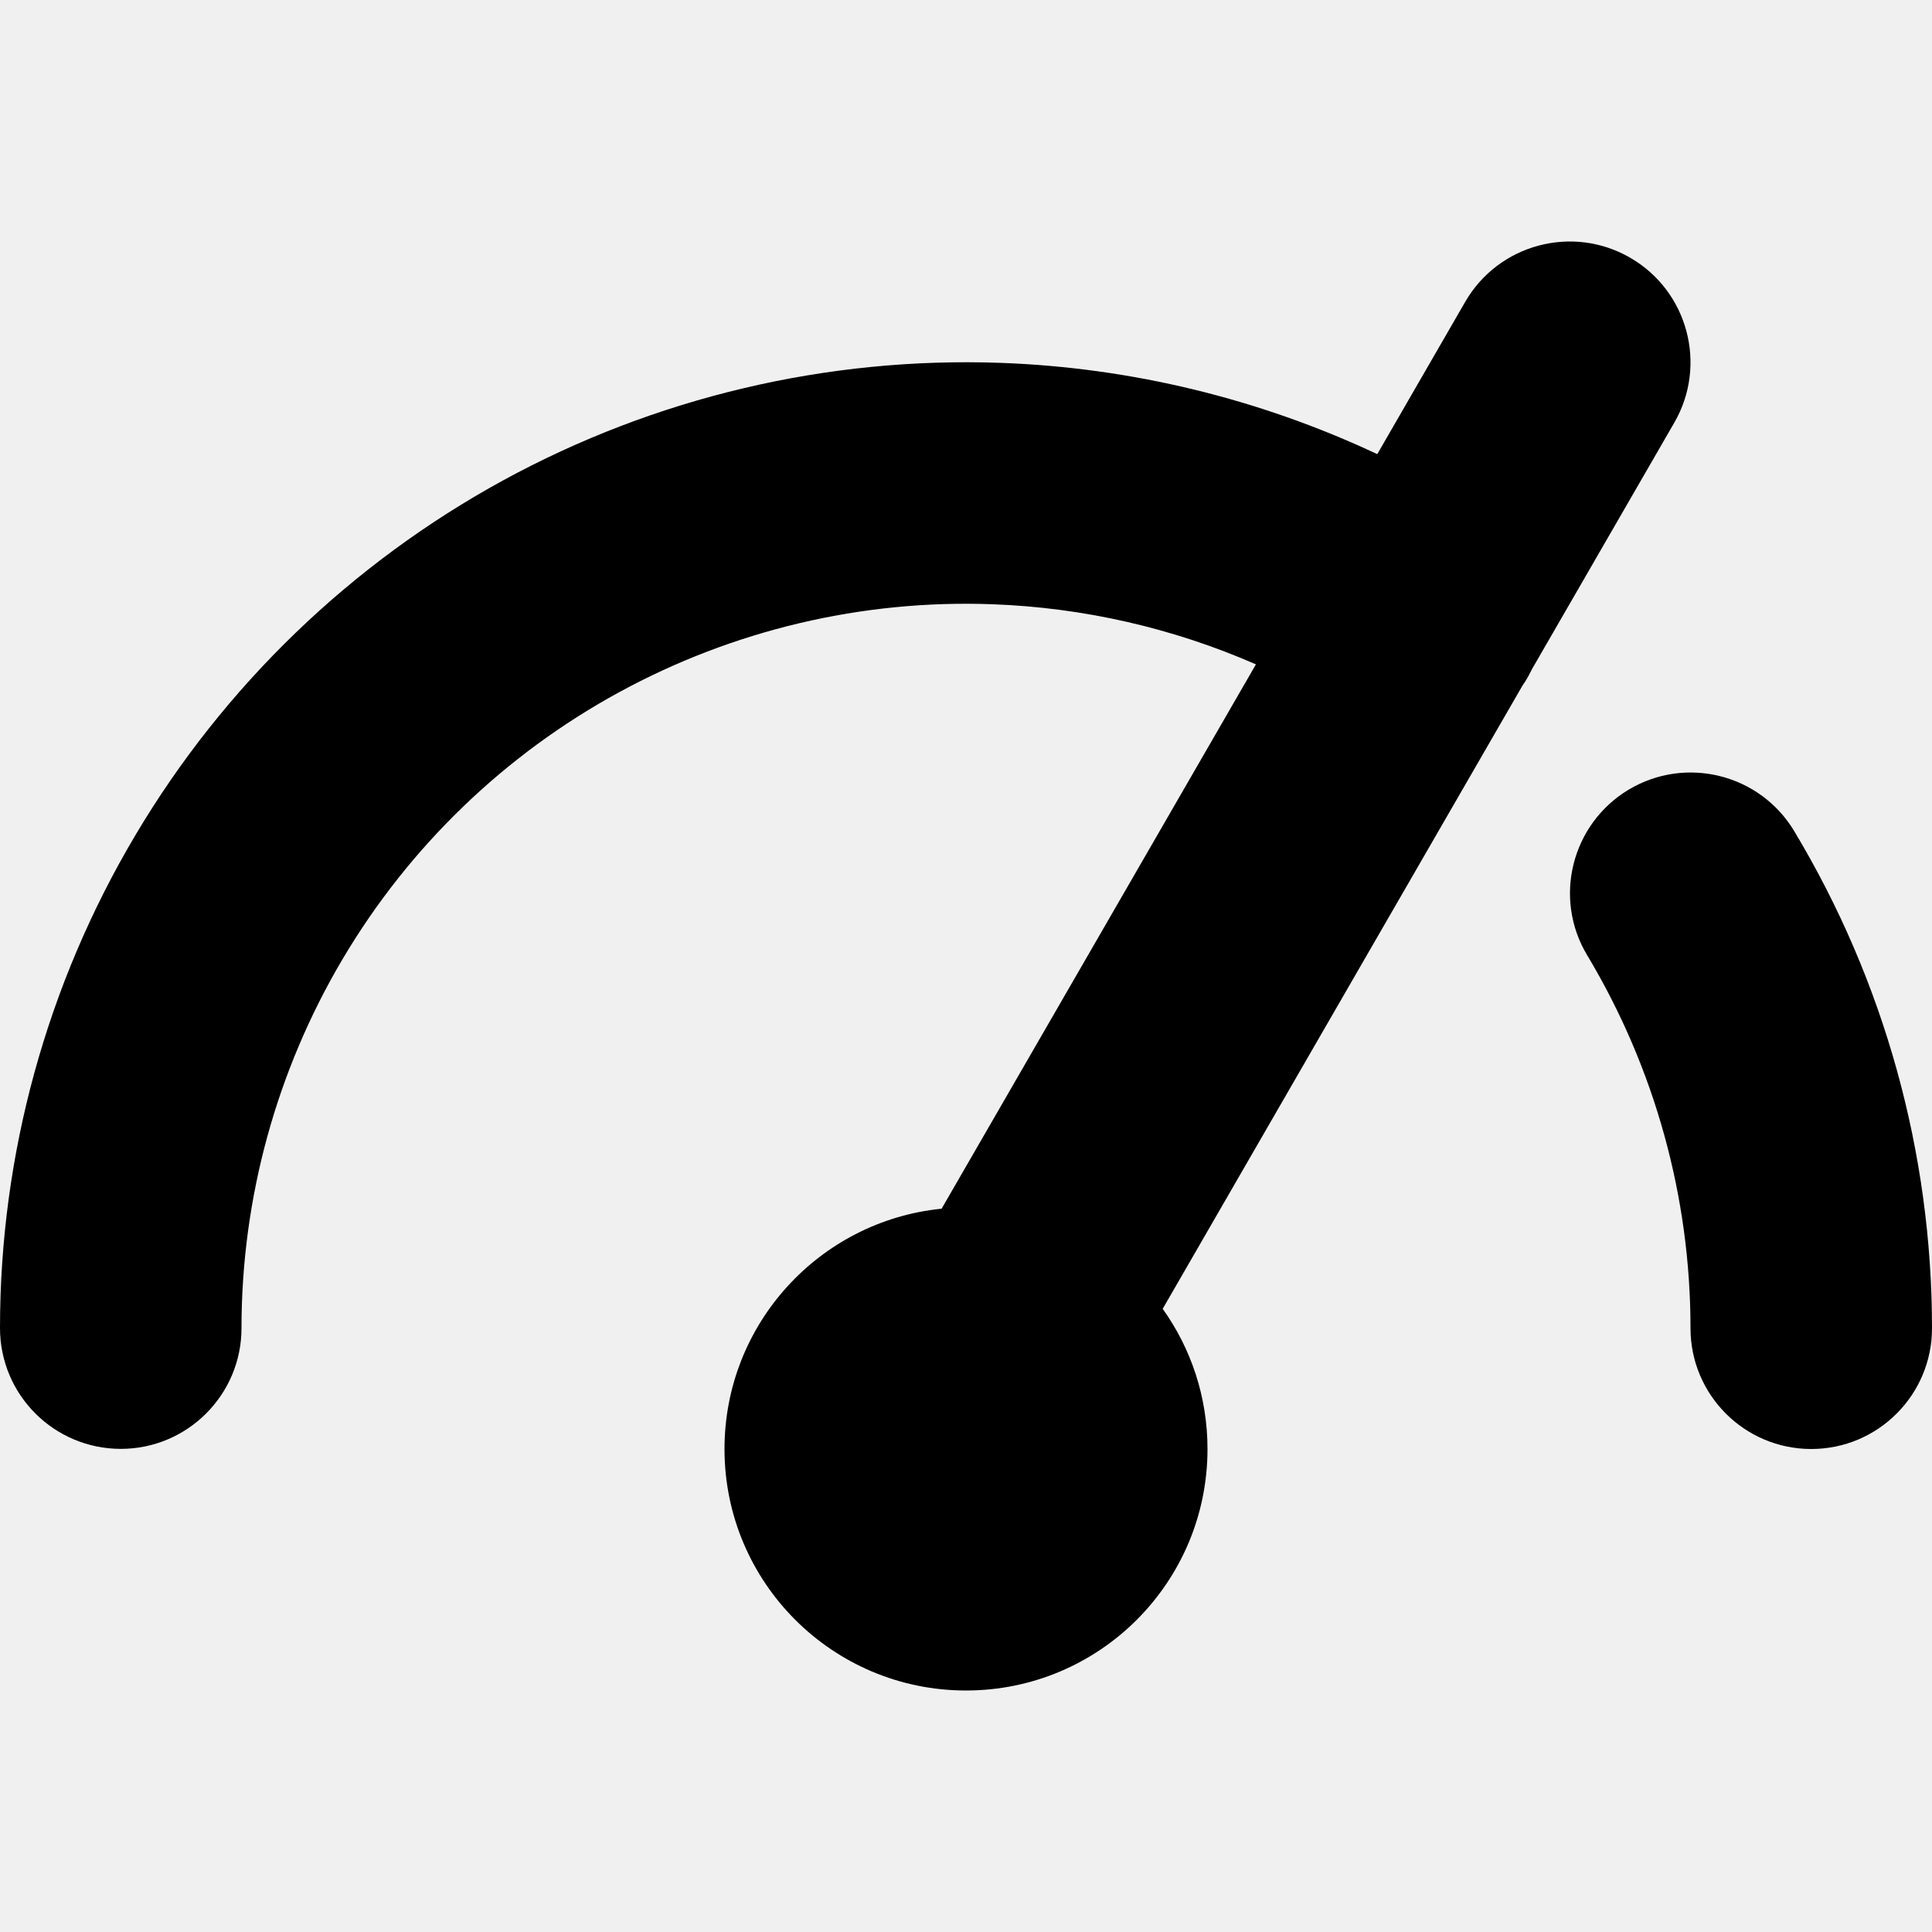
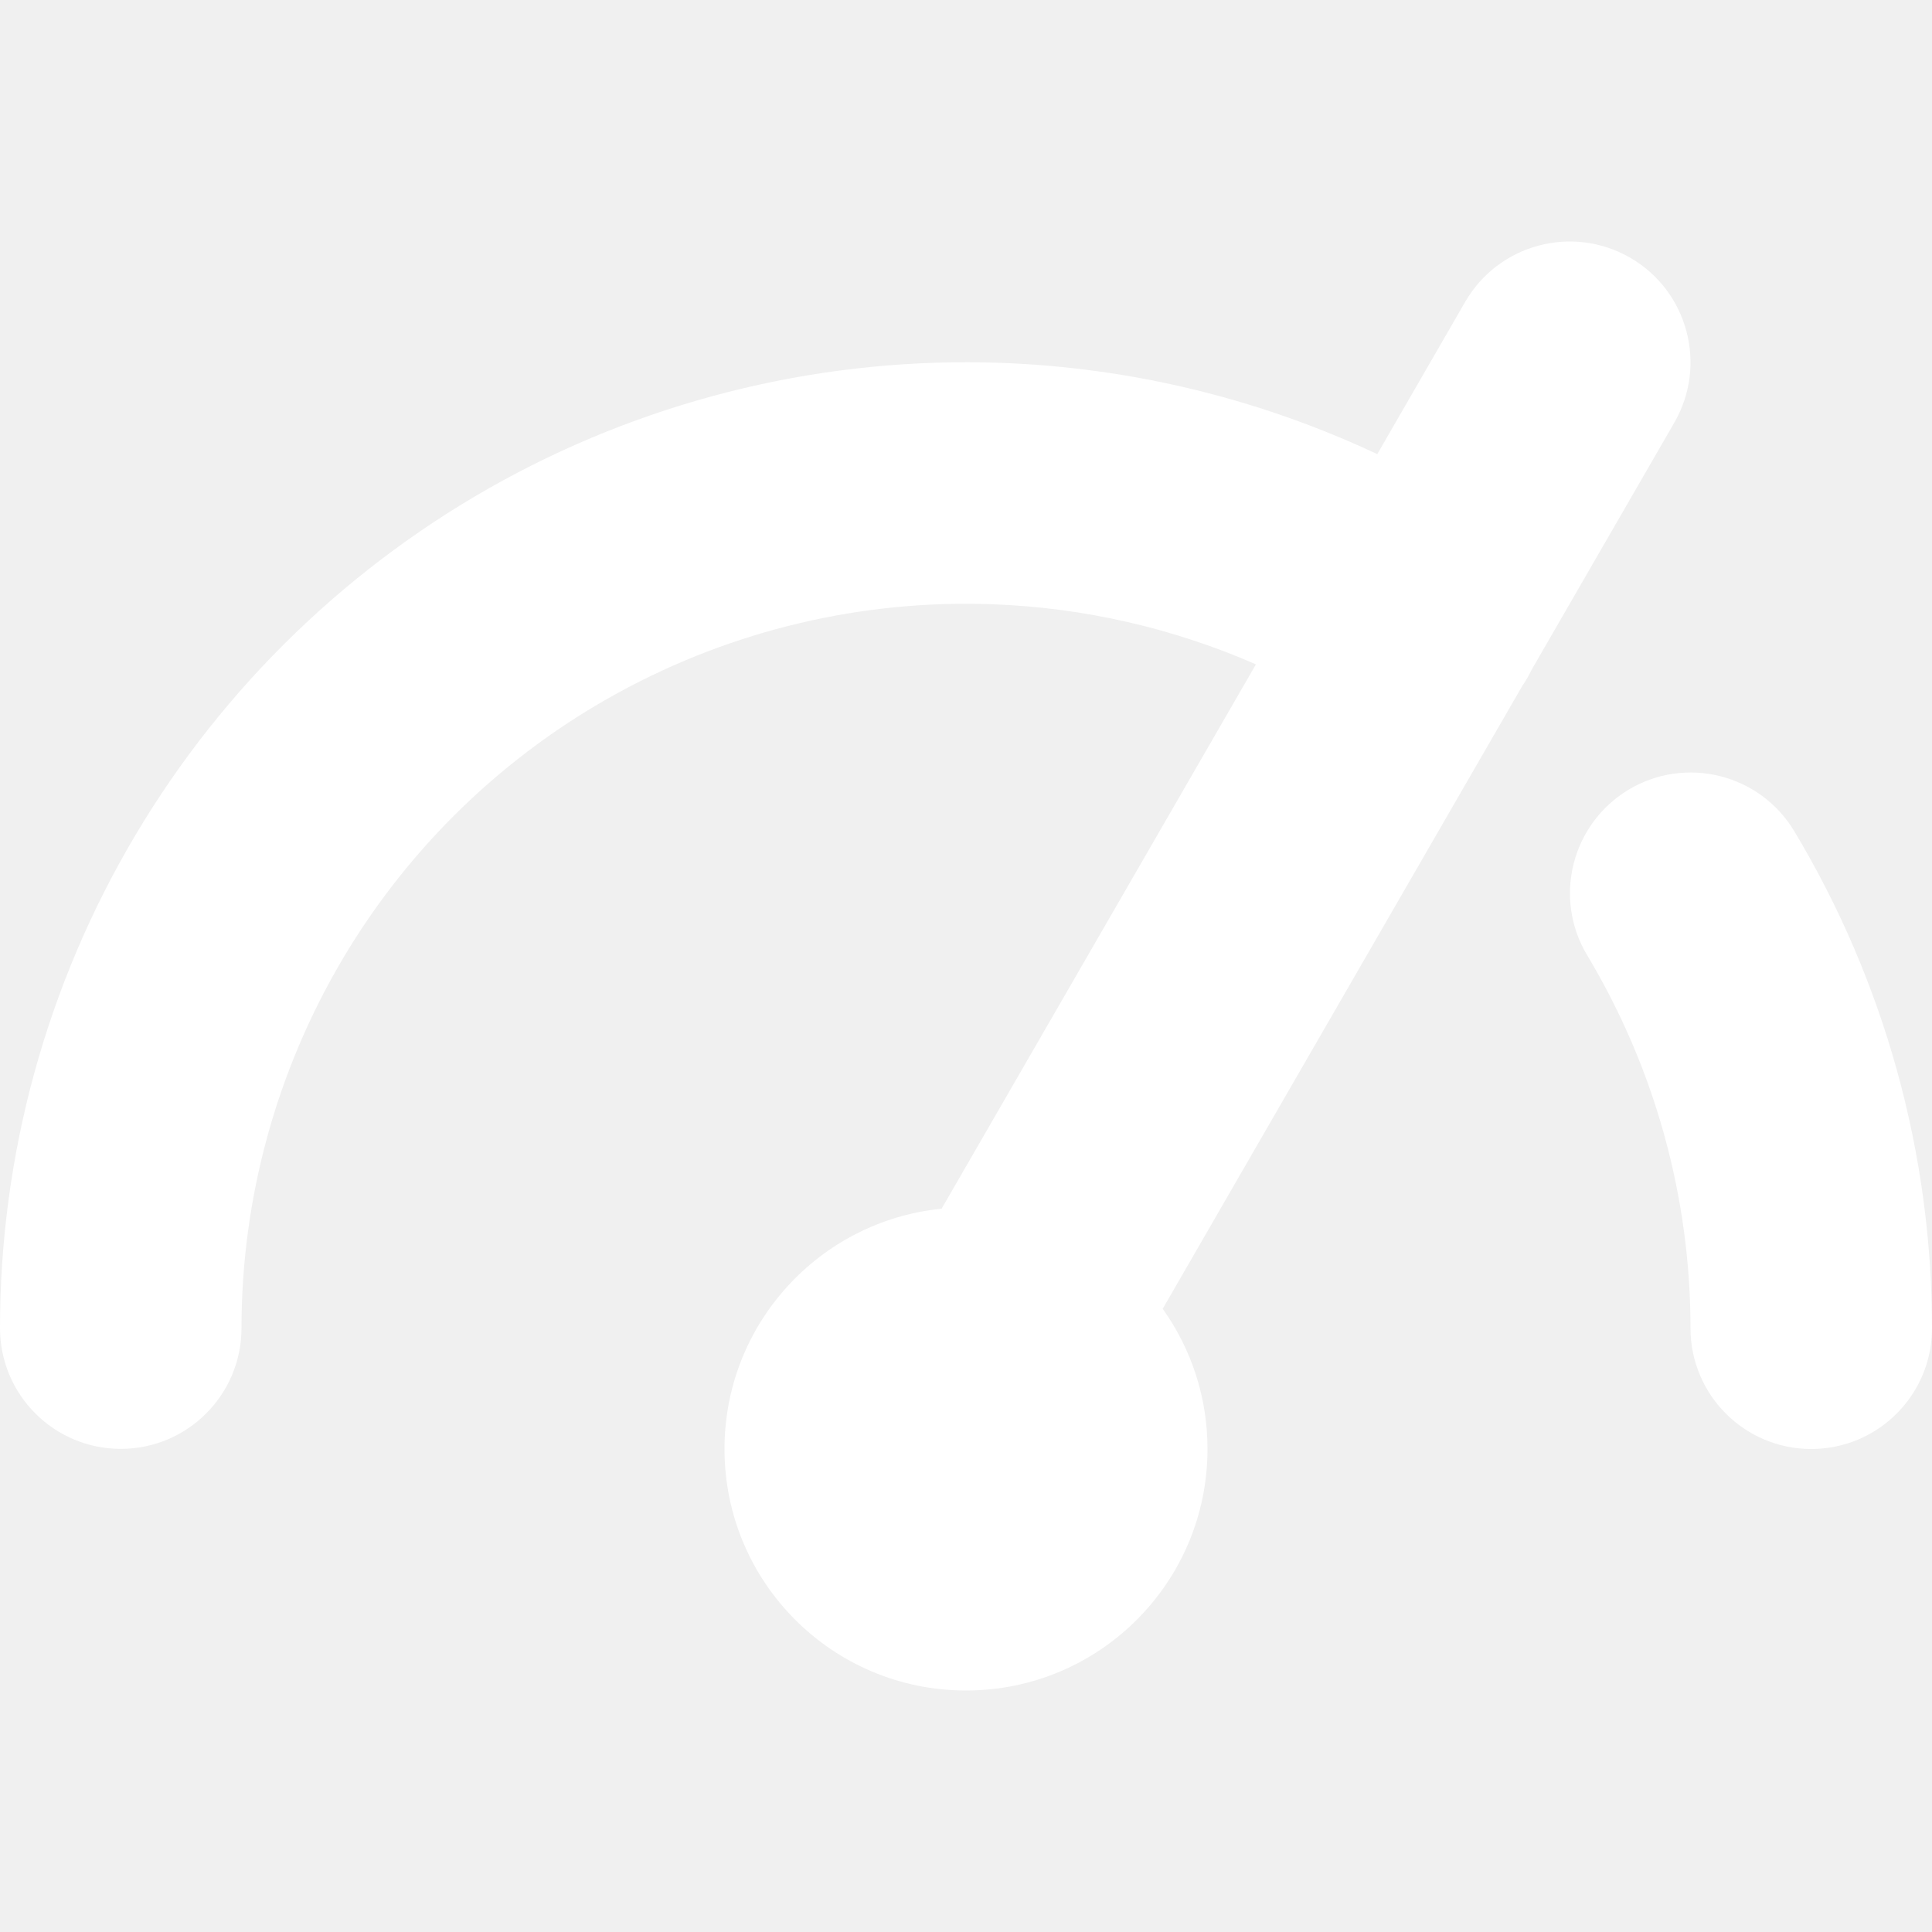
<svg xmlns="http://www.w3.org/2000/svg" width="16px" height="16px" viewBox="0 0 16 16">
-   <path fill="#000000" fill-rule="evenodd" d="M13.5,2.134 C13.978,2.41 14.142,3.022 13.866,3.5 L12.687,5.542 C12.669,5.579 12.649,5.616 12.626,5.652 L12.609,5.677 L9.629,10.839 C9.863,11.167 10,11.567 10,12 C10,13.105 9.105,14 8,14 C6.895,14 6,13.105 6,12 C6,10.964 6.788,10.111 7.798,10.01 L10.401,5.502 C9.713,5.201 8.971,5.031 8.215,5.004 C7.138,4.965 6.071,5.218 5.125,5.734 C4.179,6.25 3.39,7.011 2.84,7.938 C2.291,8.864 2,9.921 2,10.999 C2,11.551 1.552,11.999 1,11.999 C0.447,11.998 0,11.551 0,10.998 C0,9.562 0.387,8.152 1.121,6.917 C1.854,5.682 2.906,4.667 4.167,3.978 C5.428,3.29 6.85,2.954 8.286,3.005 C9.37,3.044 10.431,3.303 11.406,3.761 L12.134,2.5 C12.41,2.022 13.022,1.858 13.5,2.134 Z M13.487,6.54 C13.961,6.256 14.575,6.41 14.859,6.883 C15.606,8.127 16,9.55 16,11 C16,11.552 15.552,12 15,12 C14.448,12 14,11.552 14,11 C14,9.912 13.704,8.845 13.145,7.912 C12.86,7.439 13.014,6.825 13.487,6.54 Z" />
+   <path fill="#fff" fill-rule="evenodd" d="M13.5,2.134 C13.978,2.41 14.142,3.022 13.866,3.5 L12.687,5.542 C12.669,5.579 12.649,5.616 12.626,5.652 L12.609,5.677 L9.629,10.839 C9.863,11.167 10,11.567 10,12 C10,13.105 9.105,14 8,14 C6.895,14 6,13.105 6,12 C6,10.964 6.788,10.111 7.798,10.01 L10.401,5.502 C9.713,5.201 8.971,5.031 8.215,5.004 C7.138,4.965 6.071,5.218 5.125,5.734 C4.179,6.25 3.39,7.011 2.84,7.938 C2.291,8.864 2,9.921 2,10.999 C2,11.551 1.552,11.999 1,11.999 C0.447,11.998 0,11.551 0,10.998 C0,9.562 0.387,8.152 1.121,6.917 C1.854,5.682 2.906,4.667 4.167,3.978 C5.428,3.29 6.85,2.954 8.286,3.005 C9.37,3.044 10.431,3.303 11.406,3.761 L12.134,2.5 C12.41,2.022 13.022,1.858 13.5,2.134 Z M13.487,6.54 C13.961,6.256 14.575,6.41 14.859,6.883 C15.606,8.127 16,9.55 16,11 C16,11.552 15.552,12 15,12 C14.448,12 14,11.552 14,11 C14,9.912 13.704,8.845 13.145,7.912 C12.86,7.439 13.014,6.825 13.487,6.54 Z" />
</svg>
